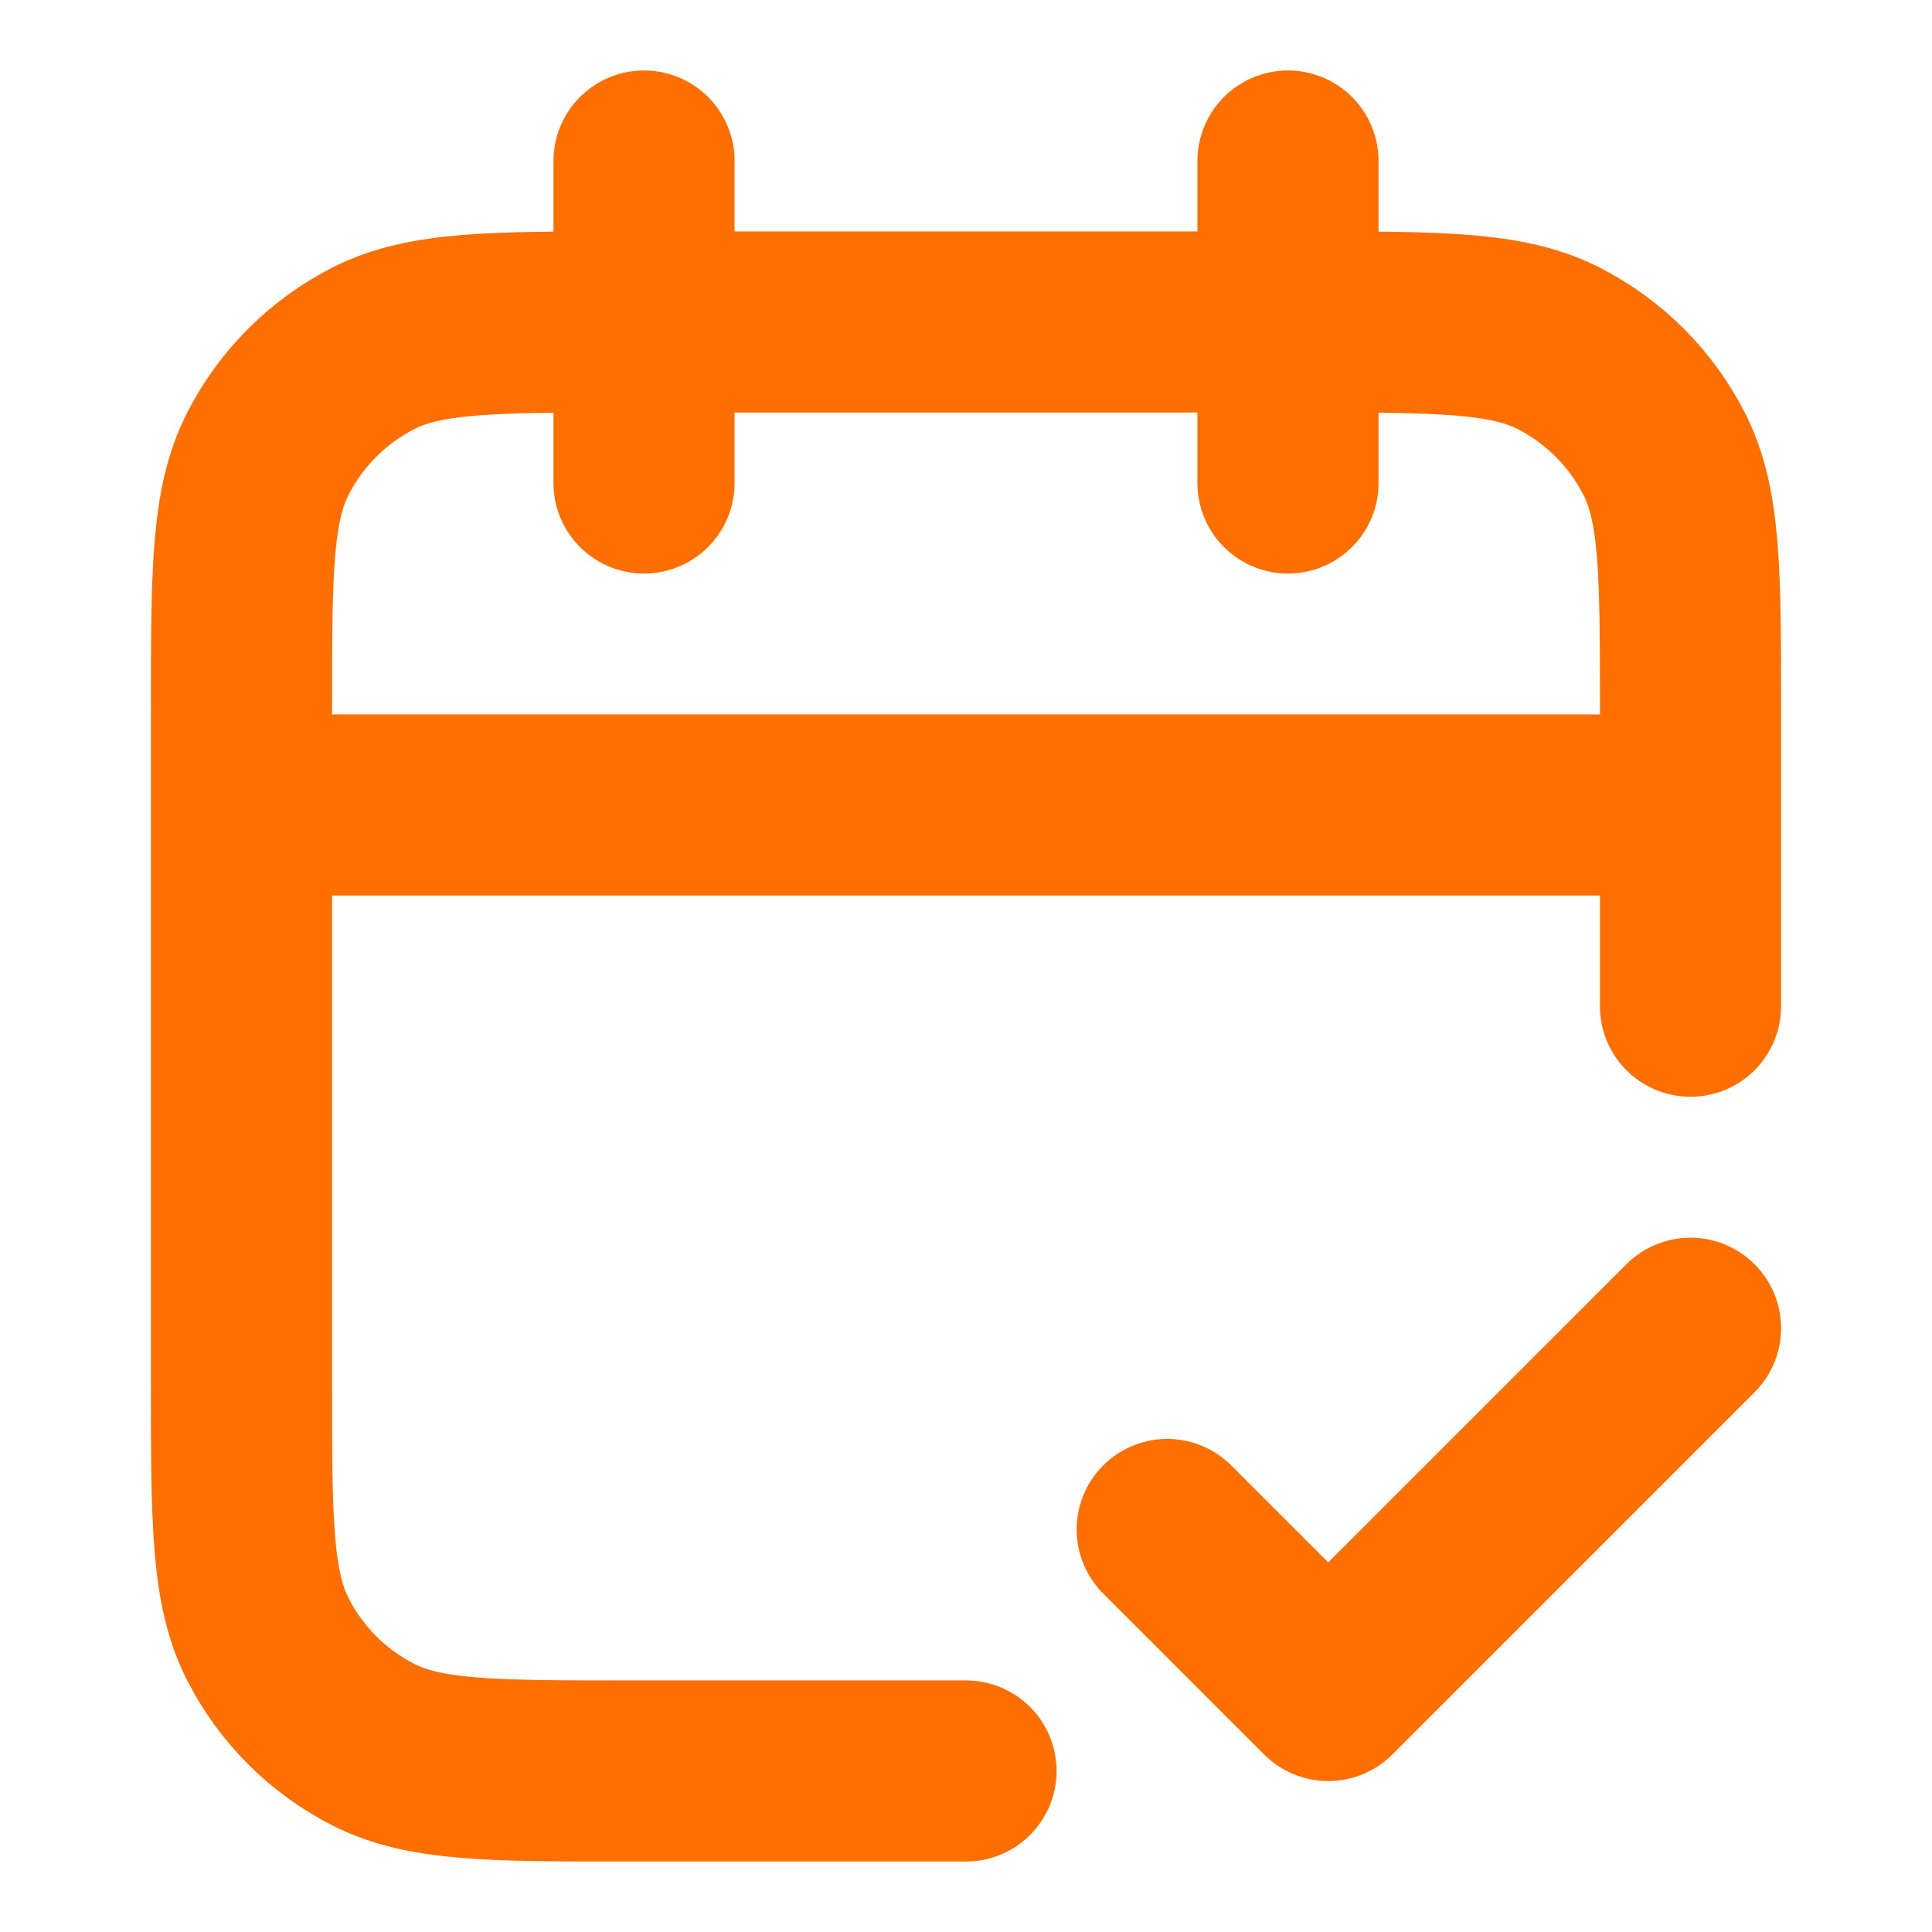
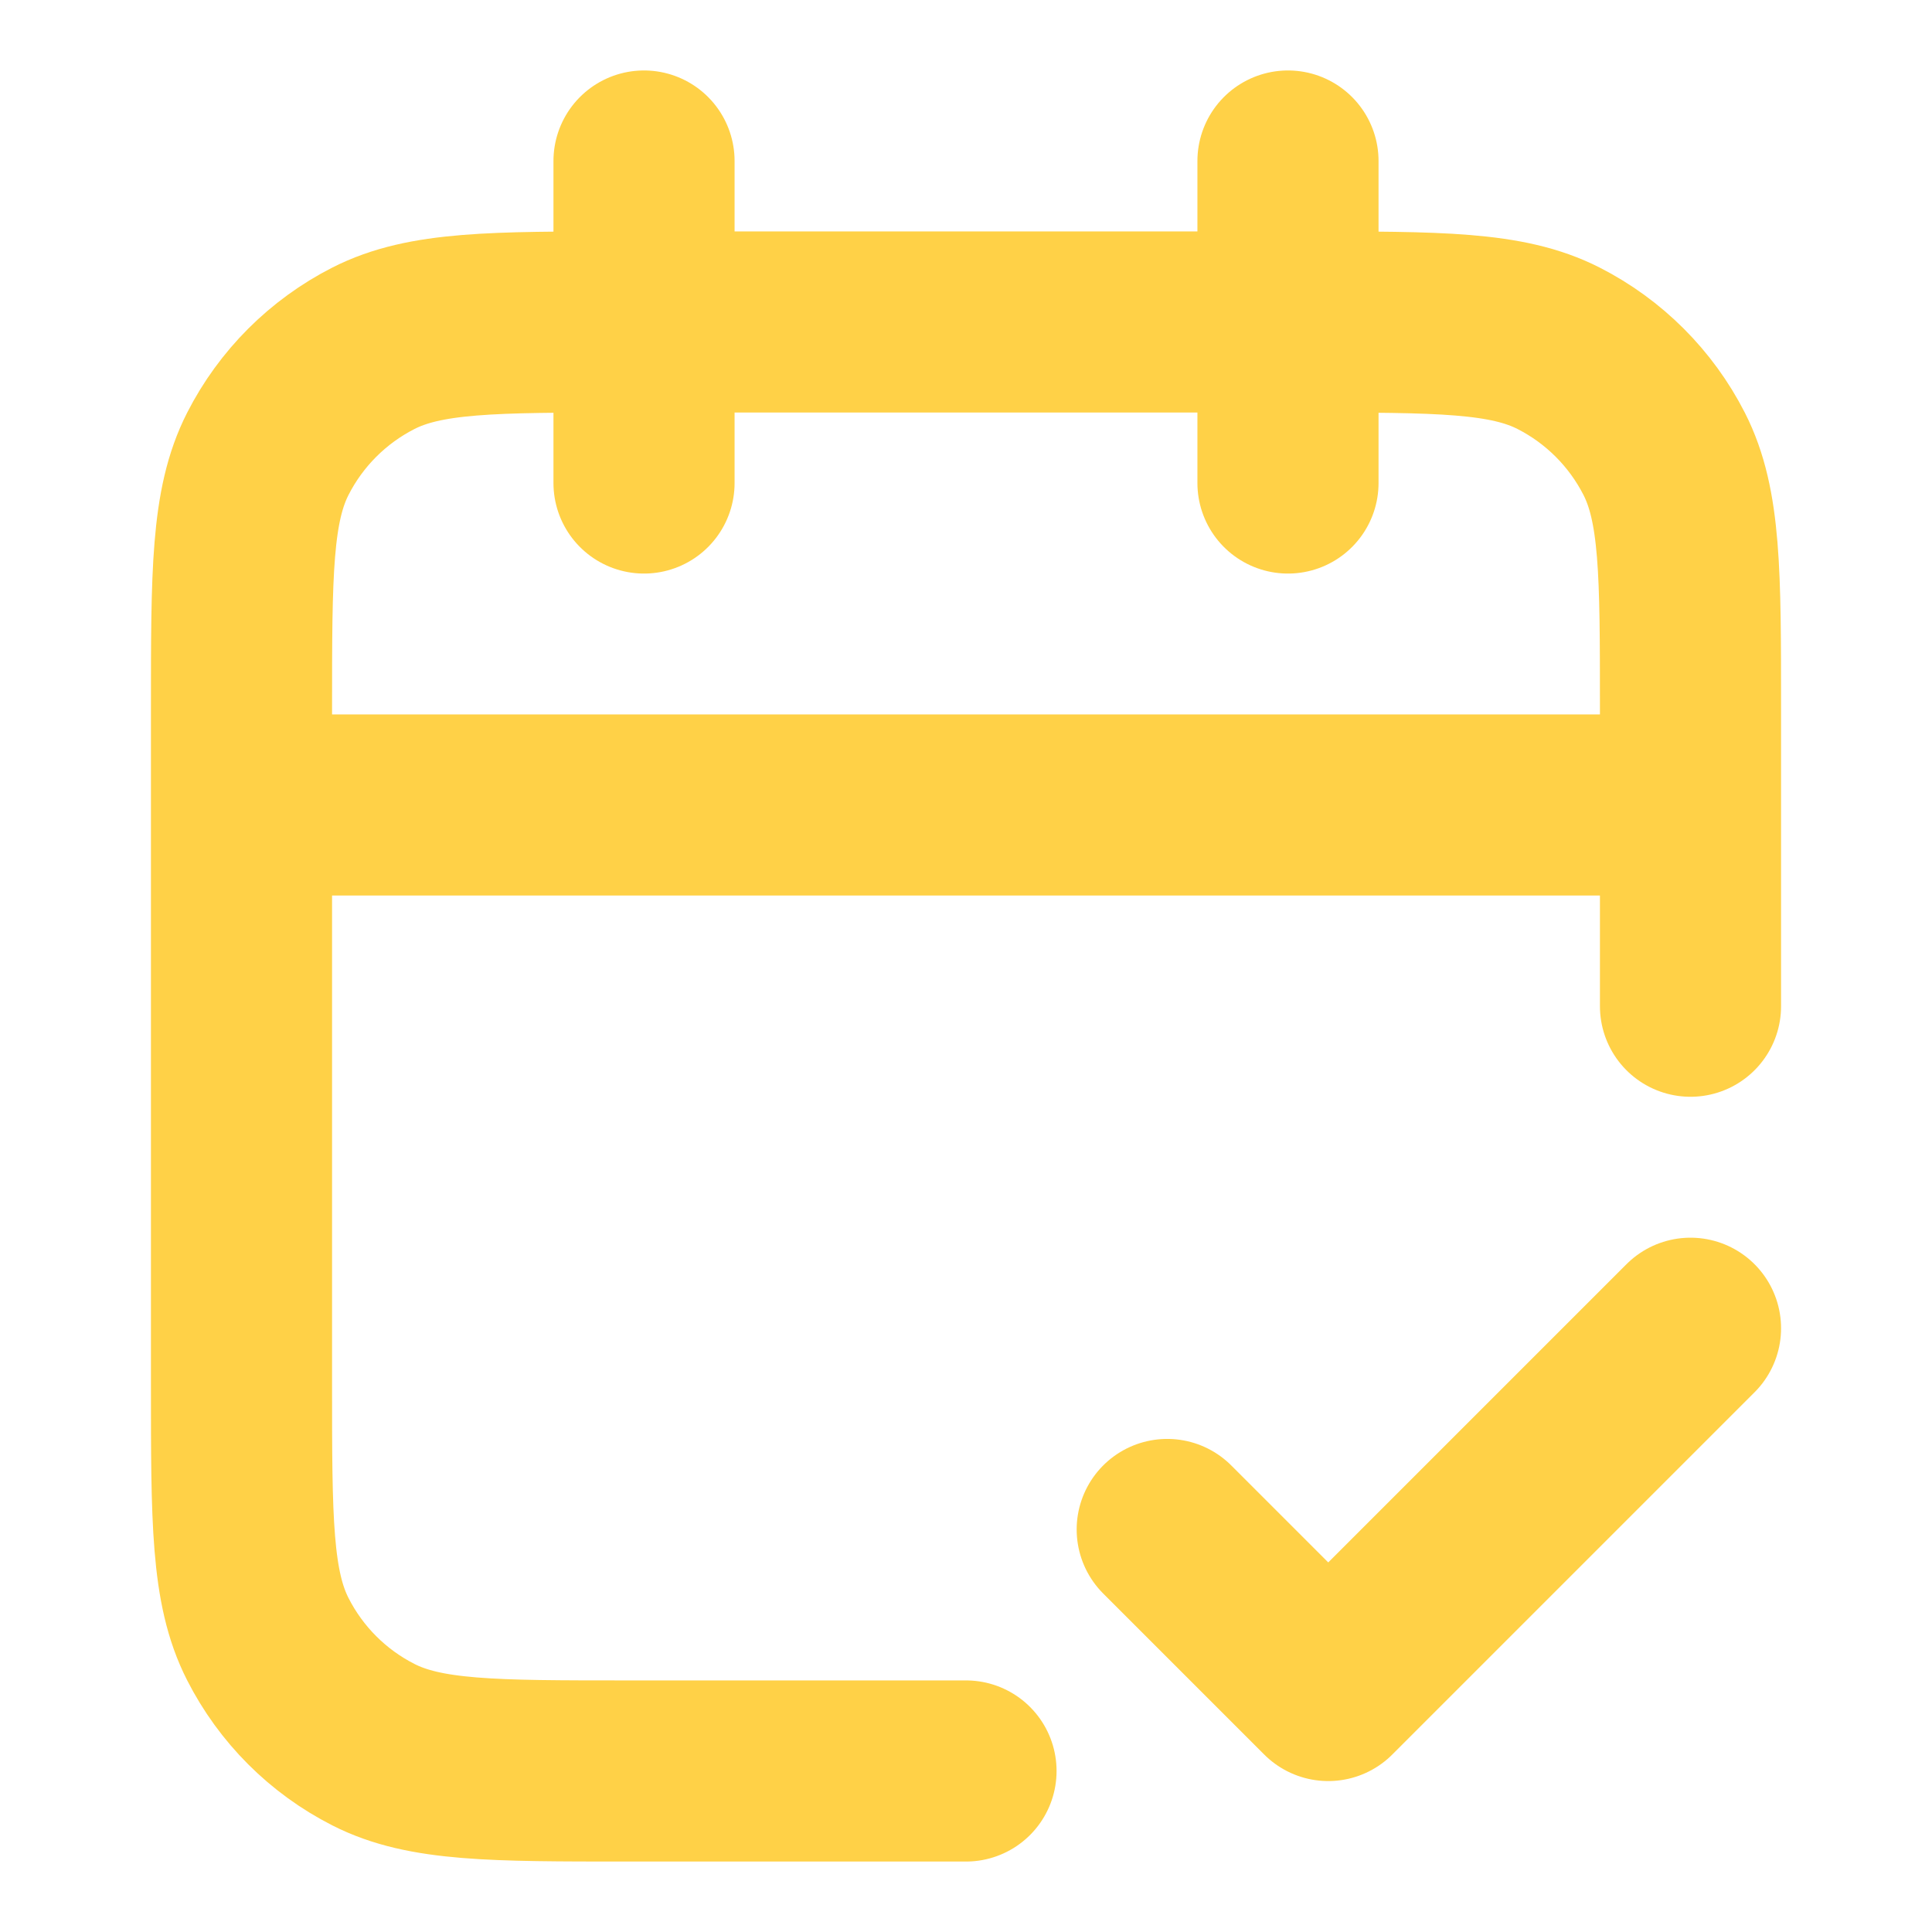
<svg xmlns="http://www.w3.org/2000/svg" width="32" height="32" viewBox="0 0 32 32" fill="none">
-   <path d="M28 13.333H4M28 16.666V11.733C28 9.493 28 8.373 27.564 7.517C27.18 6.765 26.569 6.153 25.816 5.769C24.96 5.333 23.84 5.333 21.6 5.333H10.4C8.16 5.333 7.04 5.333 6.184 5.769C5.431 6.153 4.819 6.765 4.436 7.517C4 8.373 4 9.493 4 11.733V22.933C4 25.173 4 26.294 4.436 27.149C4.819 27.902 5.431 28.514 6.184 28.897C7.04 29.333 8.16 29.333 10.4 29.333H16M21.333 2.667V8M10.667 2.667V8M19.333 25.333L22 28L28 22" stroke="#FF6F00" stroke-width="3" stroke-linecap="round" stroke-linejoin="round" />
+   <path d="M28 13.333H4M28 16.666V11.733C28 9.493 28 8.373 27.564 7.517C27.18 6.765 26.569 6.153 25.816 5.769C24.96 5.333 23.84 5.333 21.6 5.333H10.4C8.16 5.333 7.04 5.333 6.184 5.769C5.431 6.153 4.819 6.765 4.436 7.517C4 8.373 4 9.493 4 11.733V22.933C4 25.173 4 26.294 4.436 27.149C4.819 27.902 5.431 28.514 6.184 28.897C7.04 29.333 8.16 29.333 10.4 29.333H16M21.333 2.667V8M10.667 2.667V8M19.333 25.333L22 28L28 22" stroke="#FFD147" stroke-width="3" stroke-linecap="round" stroke-linejoin="round" />
</svg>
